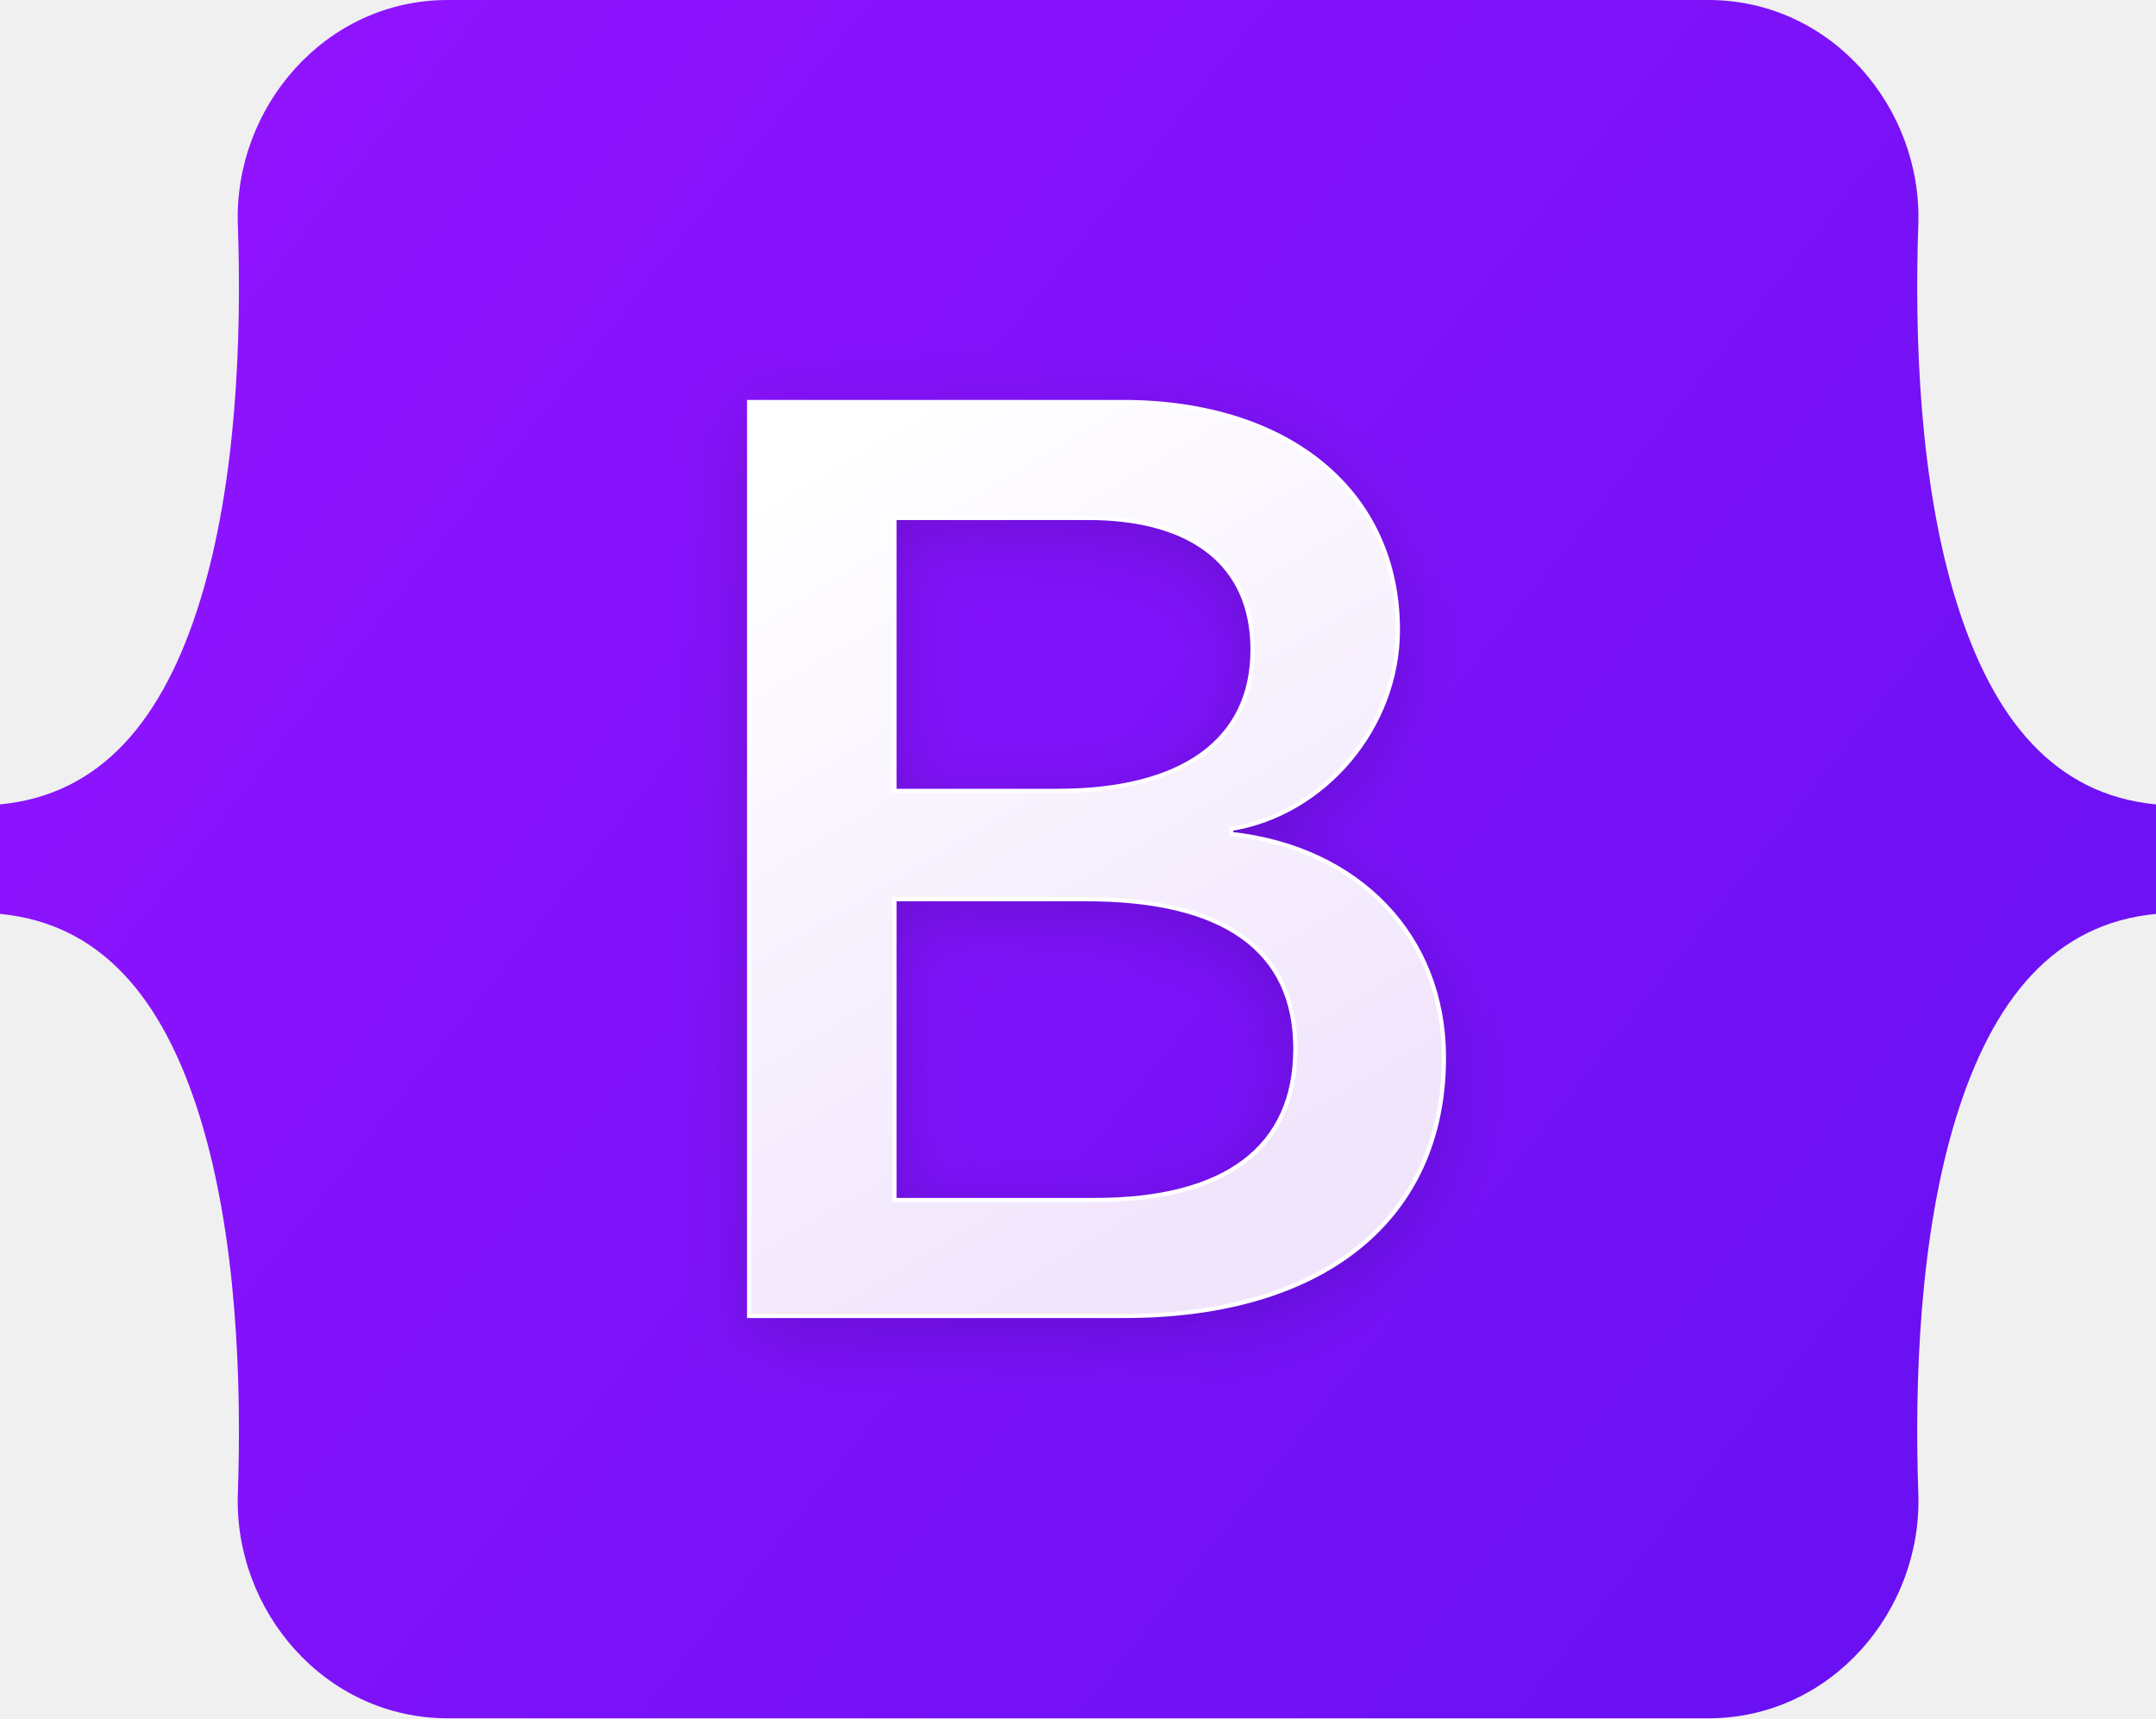
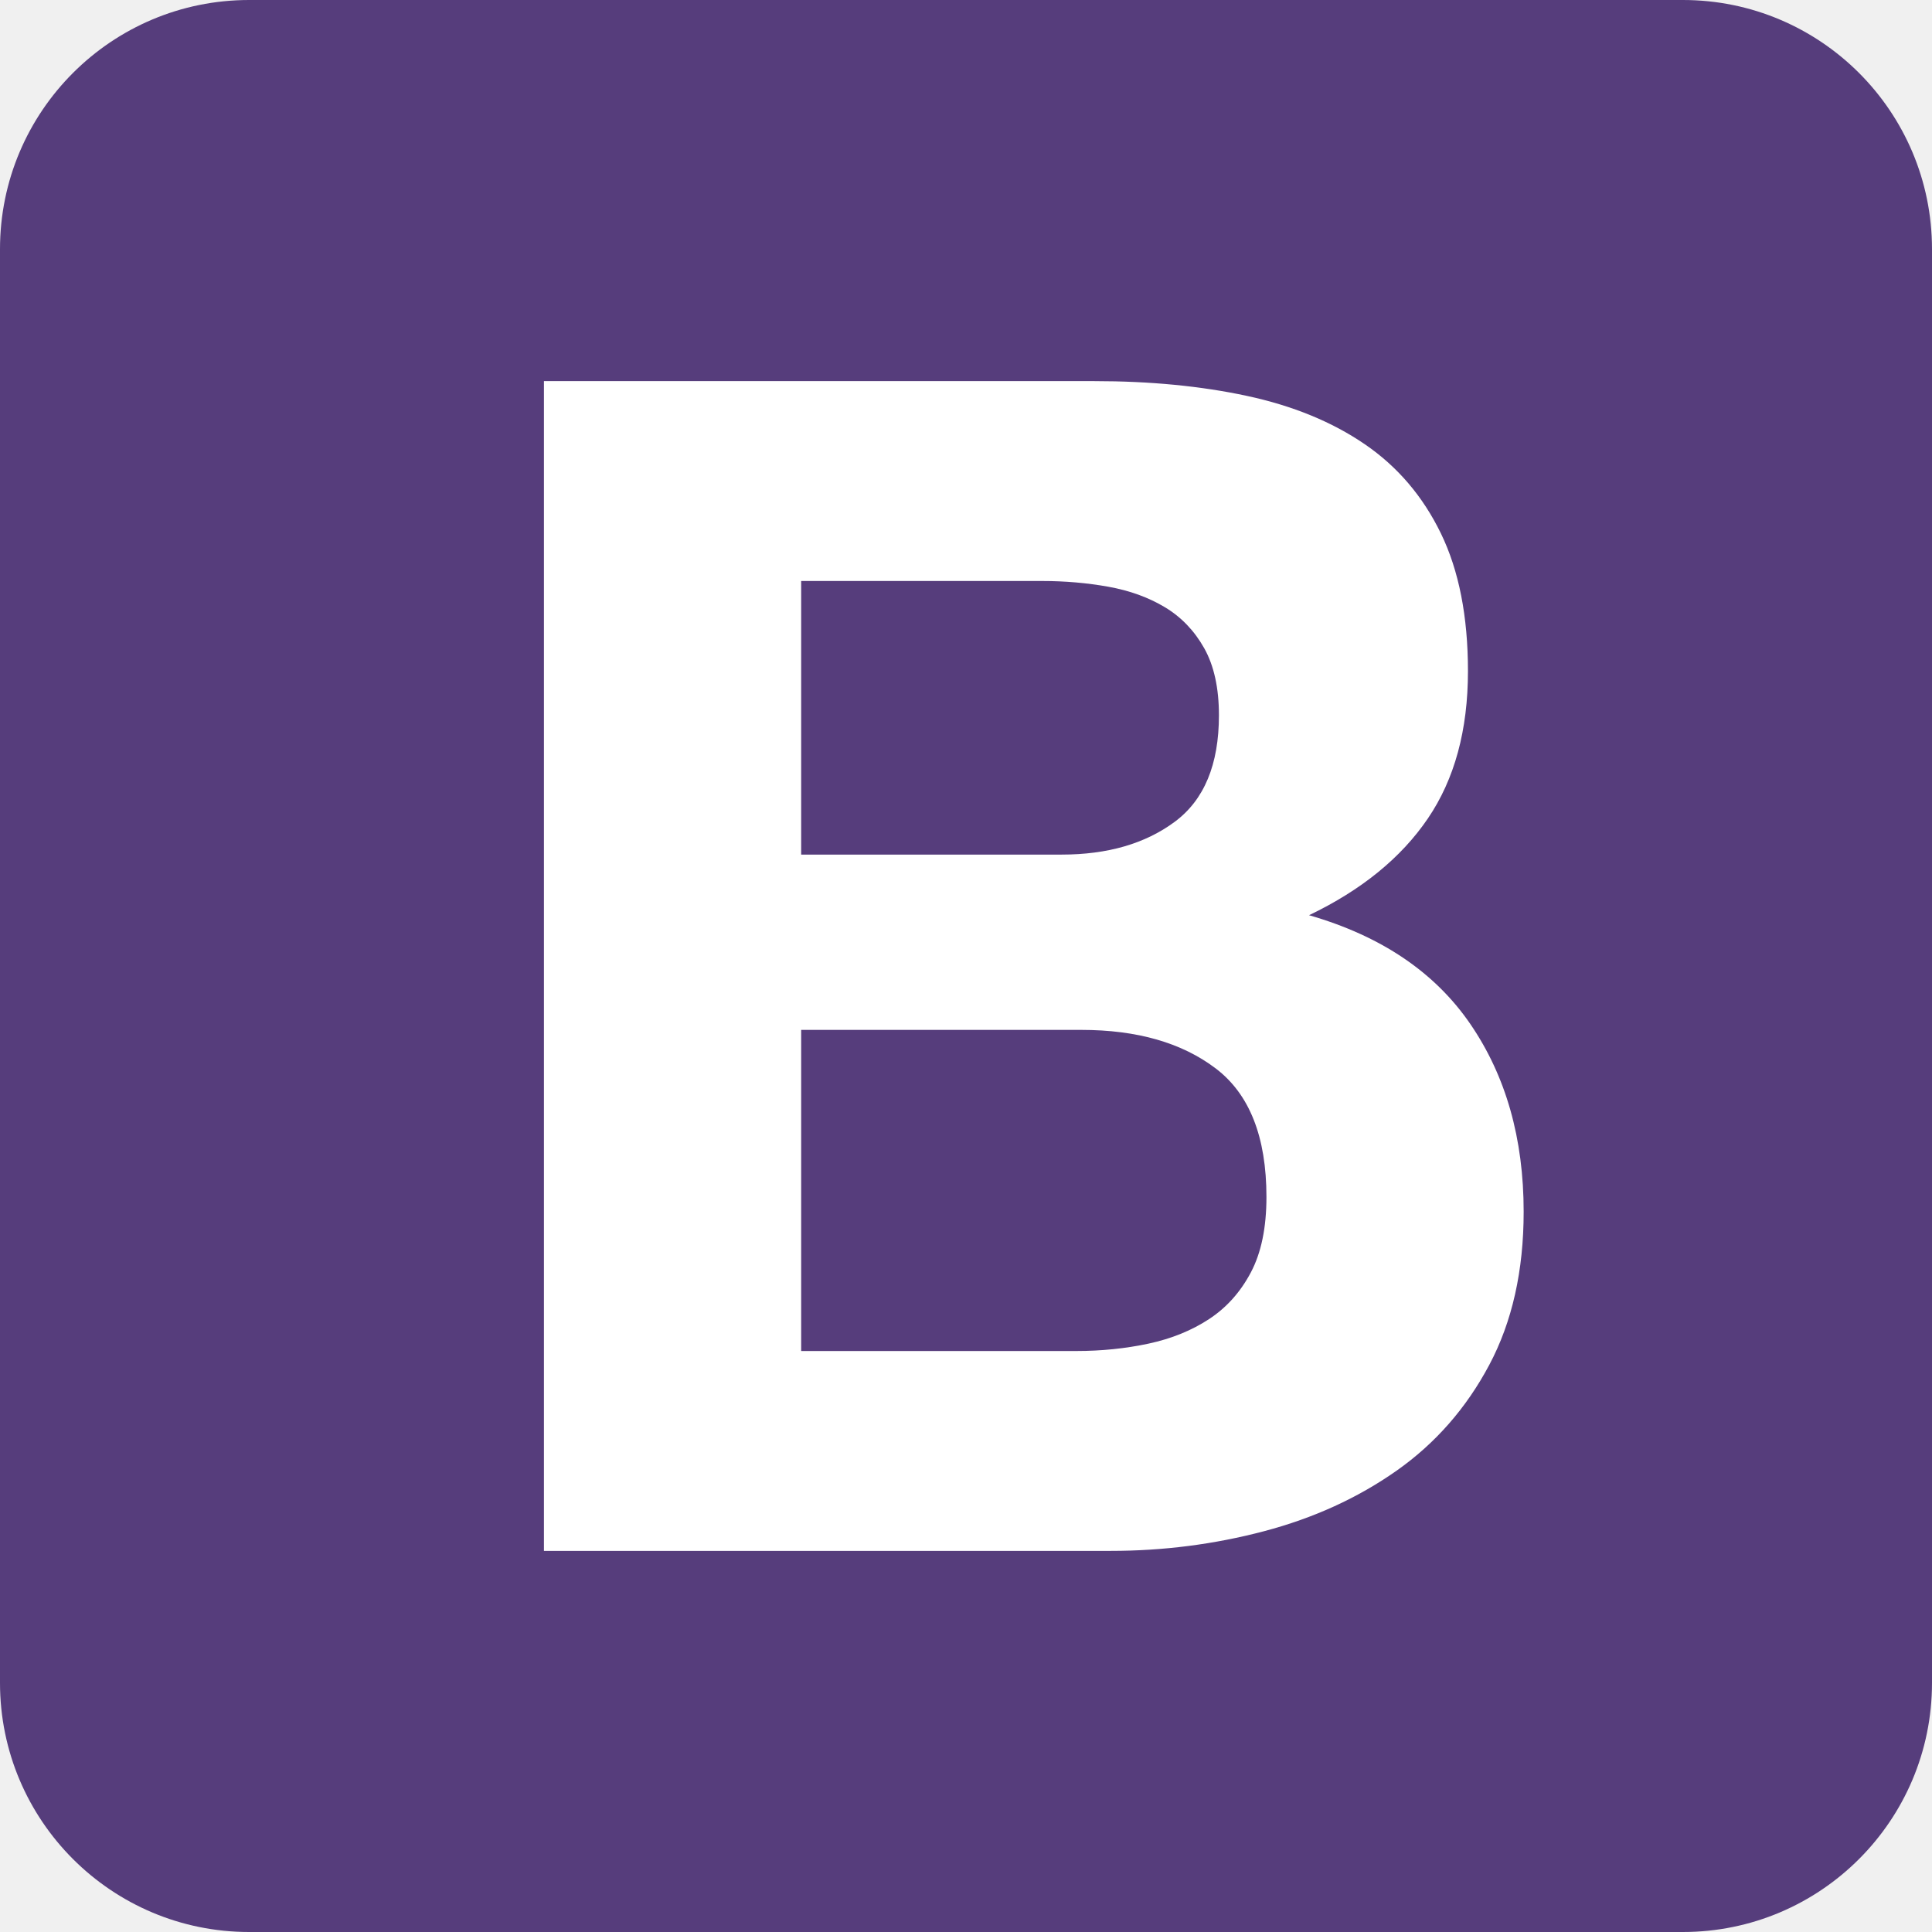
- <svg xmlns="http://www.w3.org/2000/svg" width="512" height="408">
-   <defs>
-     <linearGradient id="bs-logo-a" x1="76.079" x2="523.48" y1="10.798" y2="365.945" gradientUnits="userSpaceOnUse">
-       <stop stop-color="#9013fe" />
-       <stop offset="1" stop-color="#6610f2" />
-     </linearGradient>
-     <linearGradient id="bs-logo-b" x1="193.508" x2="293.514" y1="109.74" y2="278.872" gradientUnits="userSpaceOnUse">
-       <stop stop-color="#fff" />
-       <stop offset="1" stop-color="#f1e5fc" />
-     </linearGradient>
-     <filter id="bs-logo-c" width="197" height="249" x="161.901" y="83.457" color-interpolation-filters="sRGB" filterUnits="userSpaceOnUse">
-       <feFlood flood-opacity="0" result="BackgroundImageFix" />
-       <feColorMatrix in="SourceAlpha" values="0 0 0 0 0 0 0 0 0 0 0 0 0 0 0 0 0 0 127 0" />
-       <feOffset dy="4" />
-       <feGaussianBlur stdDeviation="8" />
-       <feColorMatrix values="0 0 0 0 0 0 0 0 0 0 0 0 0 0 0 0 0 0 0.15 0" />
-       <feBlend in2="BackgroundImageFix" result="effect1_dropShadow" />
-       <feBlend in="SourceGraphic" in2="effect1_dropShadow" result="shape" />
-     </filter>
-   </defs>
-   <path fill="url(#bs-logo-a)" d="M56.481 53.32C55.515 25.58 77.128 0 106.342 0h299.353c29.214 0 50.827 25.58 49.861 53.32-.928 26.647.277 61.165 8.964 89.31 8.715 28.232 23.411 46.077 47.48 48.37v26c-24.069 2.293-38.765 20.138-47.48 48.37-8.687 28.145-9.892 62.663-8.964 89.311.966 27.739-20.647 53.319-49.861 53.319H106.342c-29.214 0-50.827-25.58-49.86-53.319.927-26.648-.278-61.166-8.966-89.311C38.802 237.138 24.07 219.293 0 217v-26c24.069-2.293 38.802-20.138 47.516-48.37 8.688-28.145 9.893-62.663 8.965-89.31z" />
-   <path fill="url(#bs-logo-b)" filter="url(#bs-logo-c)" stroke="#fff" d="M267.103 312.457c47.297 0 75.798-23.158 75.798-61.355 0-28.873-20.336-49.776-50.532-53.085v-1.203c22.185-3.609 39.594-24.211 39.594-47.219 0-32.783-25.882-54.138-65.322-54.138h-88.74v217h89.202zm-54.692-189.48h45.911c24.958 0 39.131 11.128 39.131 31.279 0 21.505-16.484 33.535-46.372 33.535h-38.67v-64.814zm0 161.961v-71.431h45.602c32.661 0 49.608 12.03 49.608 35.49 0 23.459-16.484 35.941-47.605 35.941h-47.605z" />
+ <svg xmlns="http://www.w3.org/2000/svg" viewBox="0 0 256 256" preserveAspectRatio="xMidYMid">
+   <path d="M0 222.991C0 241.223 14.779 256 33.009 256H222.99C241.223 256 256 241.221 256 222.991V33.01C256 14.777 241.221 0 222.991 0H33.01C14.777 0 0 14.779 0 33.009V222.99z" fill="#563D7C" />
+   <path d="M106.158 113.238V76.985h31.911c3.04 0 5.97.253 8.792.76 2.822.506 5.319 1.41 7.49 2.713 2.17 1.303 3.907 3.112 5.21 5.427 1.302 2.316 1.954 5.283 1.954 8.9 0 6.513-1.954 11.217-5.862 14.111-3.907 2.895-8.9 4.342-14.979 4.342h-34.516zM72.075 50.5v155h75.112c6.947 0 13.713-.868 20.298-2.605 6.585-1.737 12.446-4.414 17.584-8.032 5.137-3.618 9.226-8.286 12.265-14.002 3.04-5.717 4.559-12.483 4.559-20.298 0-9.697-2.352-17.982-7.055-24.856-4.704-6.875-11.832-11.687-21.384-14.437 6.947-3.328 12.194-7.598 15.74-12.808 3.545-5.21 5.318-11.722 5.318-19.538 0-7.236-1.194-13.314-3.582-18.235-2.388-4.92-5.753-8.864-10.095-11.831-4.341-2.967-9.551-5.102-15.63-6.404-6.078-1.303-12.808-1.954-20.189-1.954H72.075zm34.083 128.515v-42.549h37.121c7.381 0 13.315 1.7 17.802 5.102 4.486 3.401 6.73 9.081 6.73 17.041 0 4.053-.688 7.381-2.063 9.986-1.375 2.605-3.22 4.668-5.536 6.187-2.315 1.52-4.993 2.605-8.032 3.257-3.04.65-6.223.976-9.552.976h-36.47z" fill="#FFF" />
</svg>
